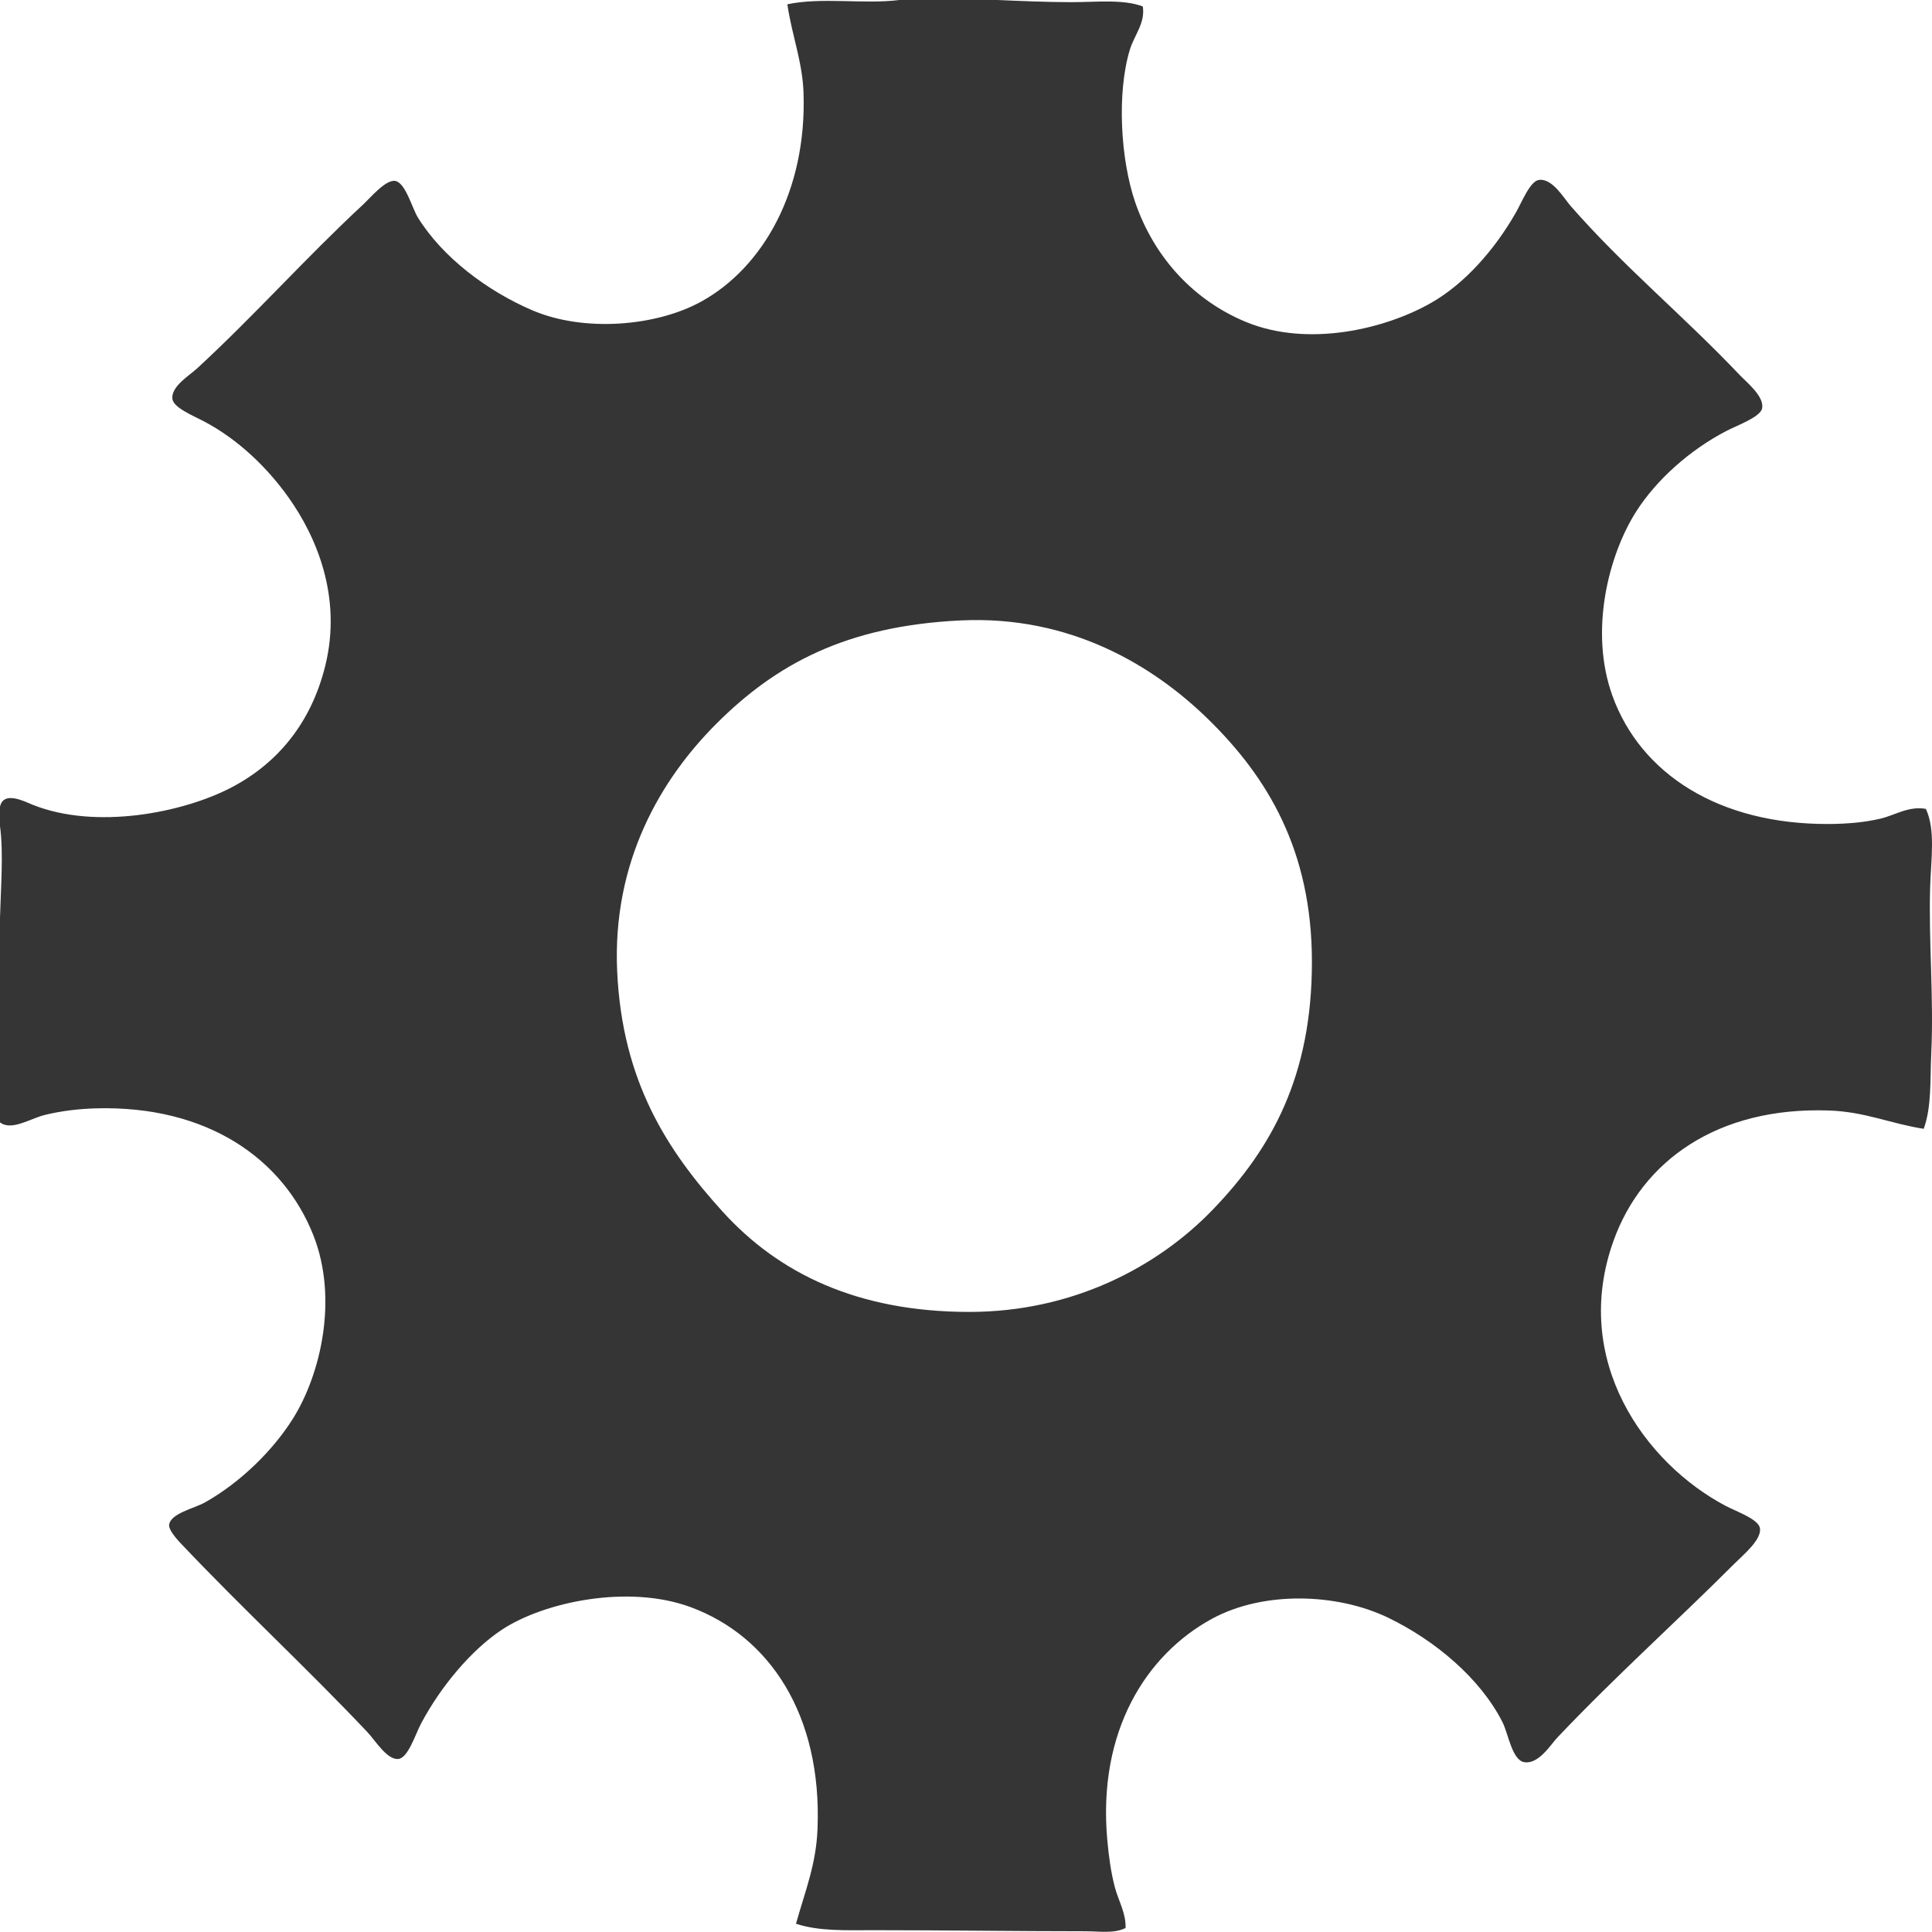
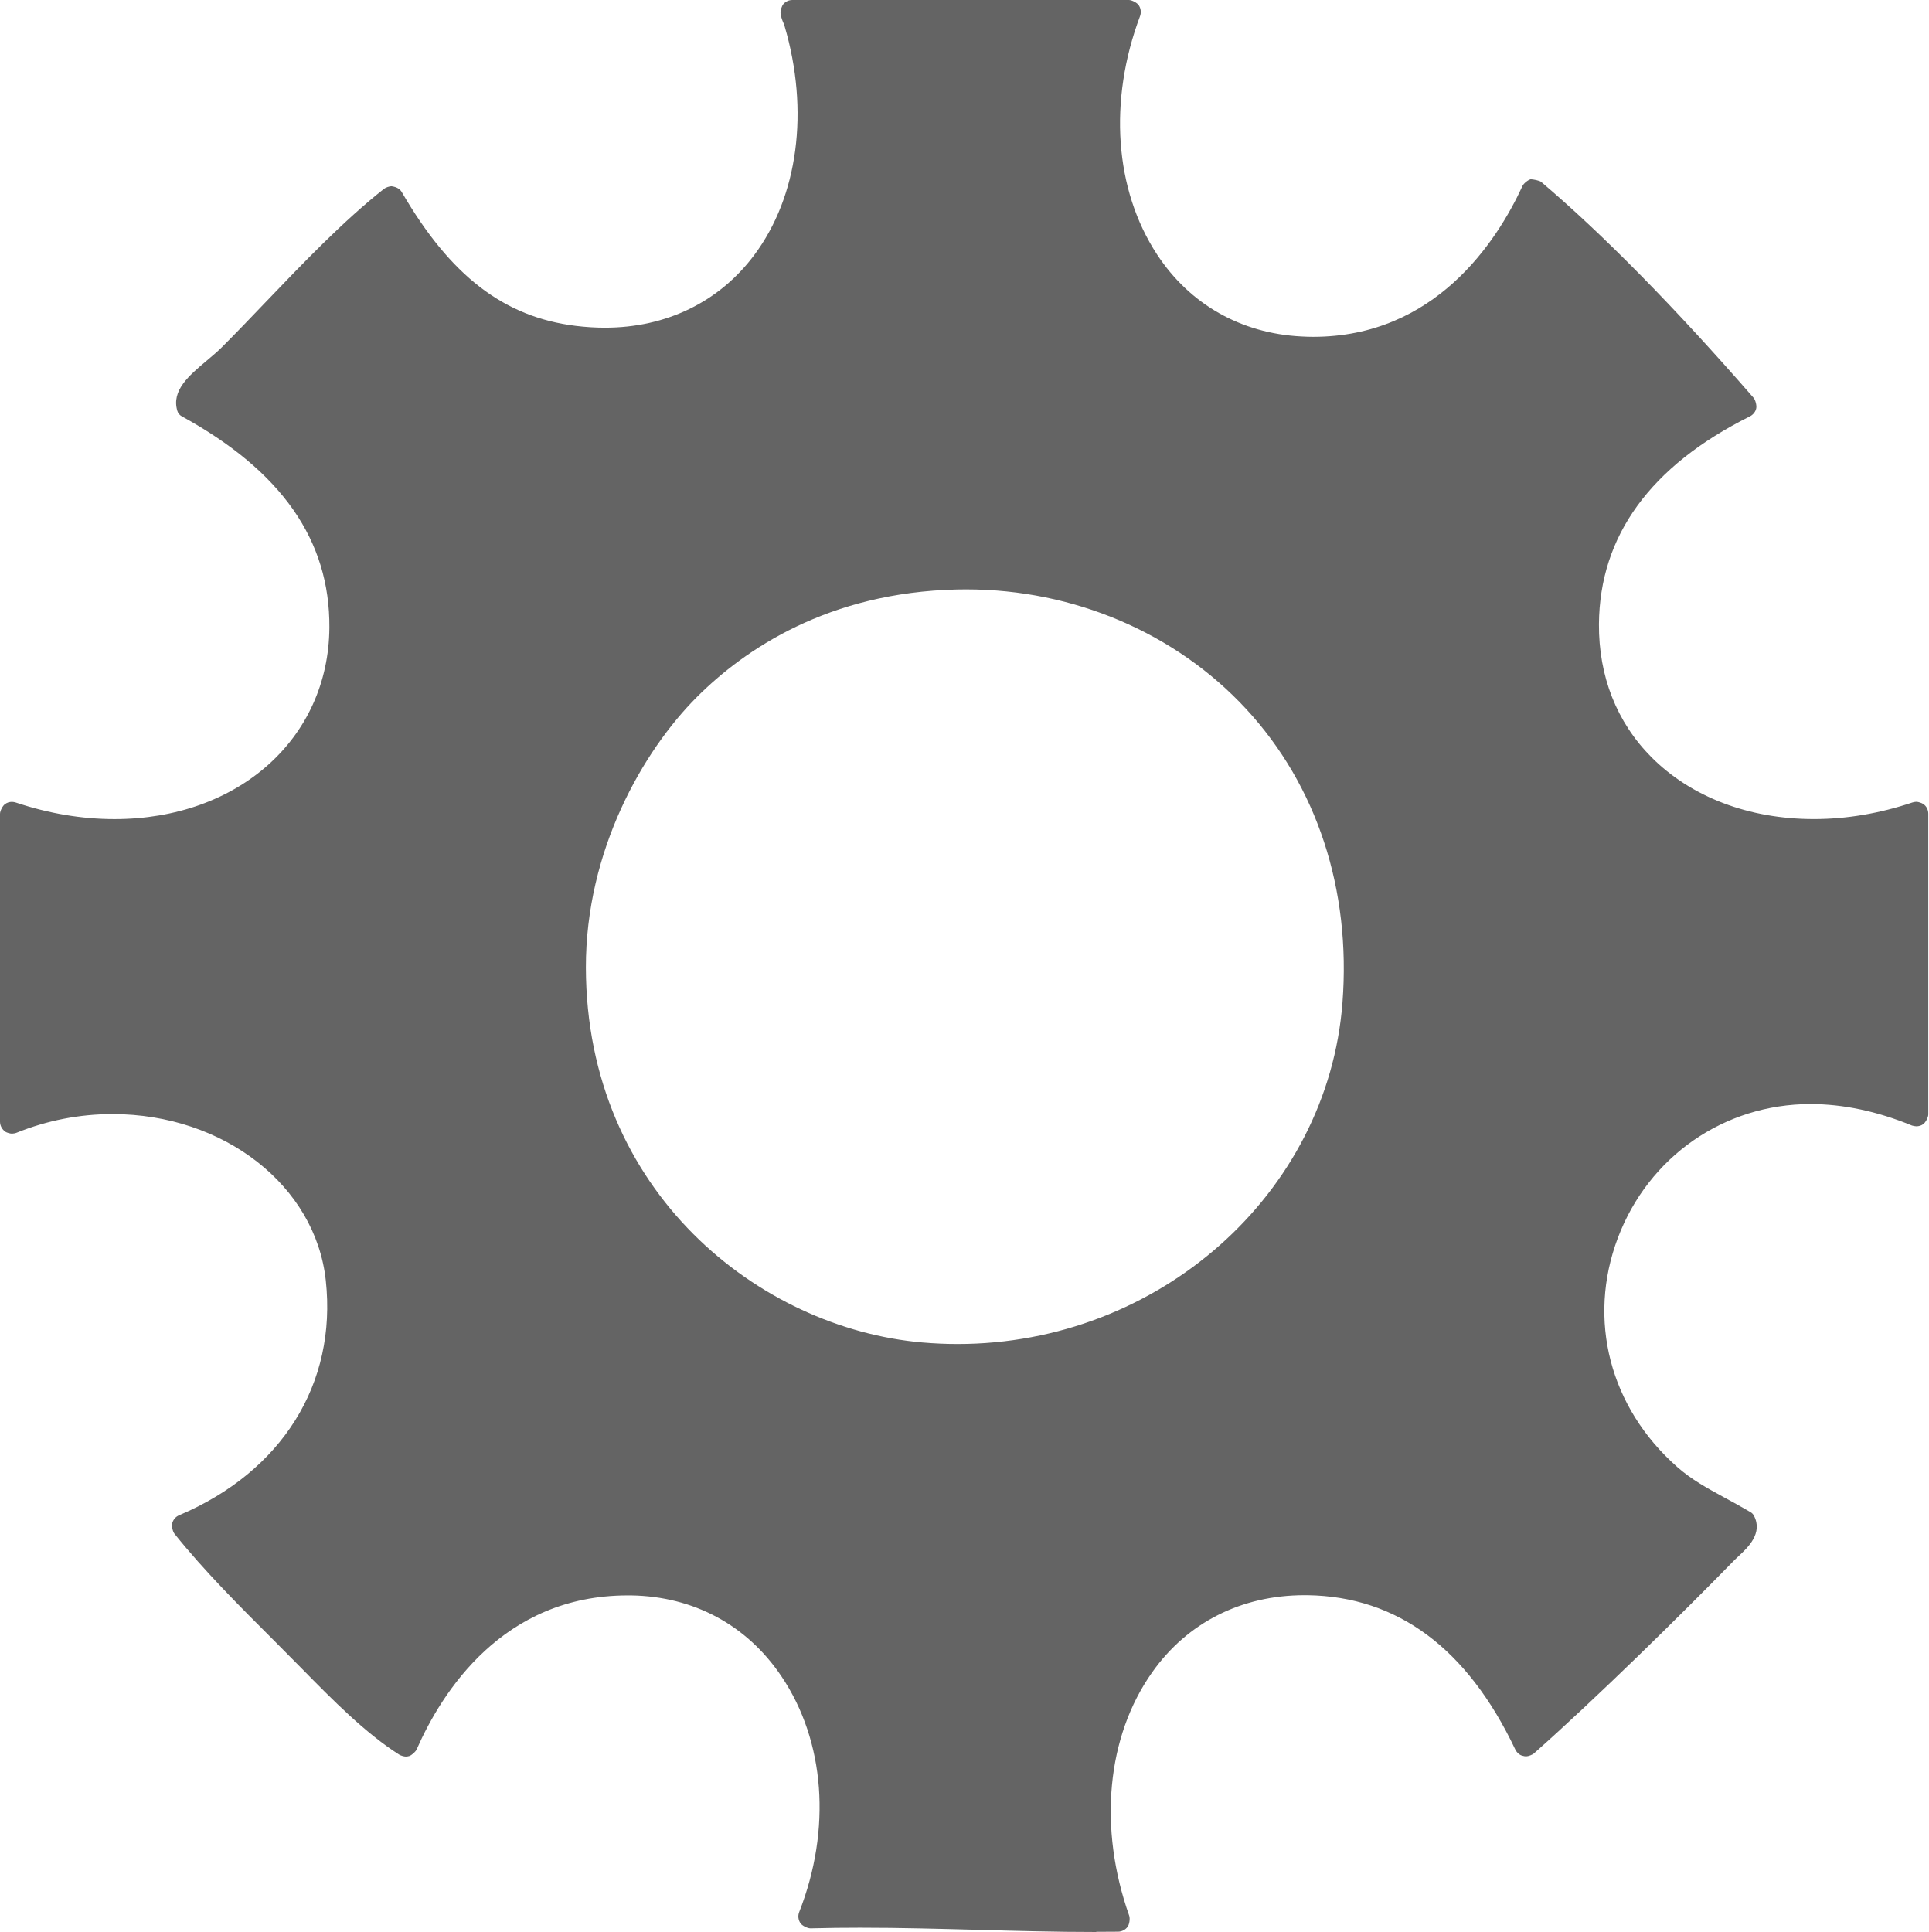
- <svg xmlns="http://www.w3.org/2000/svg" version="1.1" id="Layer_1_xA0_Image_1_" x="0px" y="0px" width="430.486px" height="430.445px" viewBox="0 0 430.486 430.445" enable-background="new 0 0 430.486 430.445" xml:space="preserve">
+ <svg xmlns="http://www.w3.org/2000/svg" version="1.1" id="Layer_1" x="0px" y="0px" width="64.638px" height="64.764px" viewBox="0 0 64.638 64.764" enable-background="new 0 0 64.638 64.764" xml:space="preserve">
  <g>
    <g>
-       <path fill-rule="evenodd" clip-rule="evenodd" fill="#353535" d="M200.4,0c7.28,0,14.56,0,21.84,0    c5.062,0.214,10.912,0.48,16.56,0.48c5.577,0,11.51-0.695,15.84,0.96c0.575,3.698-1.907,6.417-2.88,9.6    c-2.937,9.617-2.101,24.504,1.2,34.08c4.317,12.524,13.314,21.956,24.72,26.64c13.867,5.695,31.084,1.532,41.28-4.32    c7.431-4.264,13.981-11.699,18.72-19.92c1.46-2.533,3.242-7.208,5.28-7.44c2.983-0.341,5.523,4.113,6.96,5.76    c11.837,13.569,25.024,24.347,37.68,37.68c1.639,1.726,5.506,4.769,5.04,7.44c-0.338,1.941-5.499,3.786-7.92,5.04    c-8.239,4.268-15.669,10.947-20.16,18c-6.111,9.598-10.508,26.566-5.279,41.04c6.278,17.38,23.725,28.692,48.239,28.56    c4.16-0.022,7.938-0.359,11.521-1.2c3.185-0.748,6.28-2.866,10.08-2.16c2.172,4.637,1.151,11.166,0.96,17.28    c-0.381,12.145,0.832,24.669,0.24,37.2c-0.278,5.893,0.115,11.862-1.681,16.801c-7.451-1.162-13.036-3.801-21.12-4.08    c-24.799-0.857-41.598,11.196-48,29.04c-9.559,26.642,7.03,49.57,24.961,59.04c2.496,1.318,7.407,2.995,7.68,5.039    c0.34,2.549-3.741,5.901-5.521,7.681c-13.385,13.384-26.447,25.022-39.6,38.88c-1.508,1.589-4.219,6.096-7.44,5.52    c-2.682-0.479-3.55-6.409-4.8-8.88c-4.989-9.865-15.127-18.287-25.439-23.279c-11.388-5.514-27.836-6.056-39.36,0.239    c-14.619,7.986-25.447,25.004-23.28,49.2c0.34,3.796,0.812,7.258,1.681,10.561c0.779,2.963,2.505,5.773,2.399,9.119    c-2.646,1.289-5.863,0.721-8.88,0.721c-15.317,0-31.281-0.24-47.04-0.24c-6.18,0-12.365,0.286-17.52-1.44    c2.041-7.291,4.482-13.162,4.8-21.119c1.018-25.459-10.712-42.96-28.32-49.44c-13.875-5.106-32.643-1.139-42,5.04    c-6.734,4.447-13.597,12.58-18,20.88c-1.323,2.495-2.893,7.65-5.04,7.92c-2.528,0.317-5.144-4.079-6.96-6    c-13.815-14.613-27.714-27.383-41.76-42.24c-0.9-0.951-2.474-2.851-2.4-3.84c0.194-2.604,5.546-3.714,7.92-5.04    c7.918-4.421,15.238-11.625,19.68-18.72c6.19-9.886,10.104-26.714,4.56-40.8c-6.723-17.081-23.66-29.011-48.48-28.32    c-3.645,0.102-7.449,0.524-11.28,1.44c-3.274,0.782-7.515,3.676-10.08,1.68c0-15.2,0-30.4,0-45.6c0.17-6.486,0.811-14.46,0-20.4    c0-1.44,0-2.88,0-4.32c0.763-3.617,5.373-1.218,7.2-0.479c14.107,5.7,33.641,1.8,44.4-3.84    c10.369-5.435,17.771-14.491,20.88-27.12c3.805-15.457-2.085-28.881-8.16-37.44c-4.611-6.498-11.106-12.923-18.96-17.04    c-2.458-1.289-6.806-3.049-6.96-5.04c-0.214-2.765,3.798-5.131,5.52-6.72C57.053,69.96,67.799,57.753,80.88,45.6    c1.633-1.517,5.074-5.664,7.2-5.28c2.292,0.414,3.749,6.077,5.04,8.16c5.528,8.917,15.486,16.364,25.44,20.64    c11.568,4.969,27.662,3.601,37.68-1.92c13.846-7.63,23.552-24.798,22.8-46.56c-0.239-6.92-2.575-12.662-3.6-19.68    C182.943-0.672,192.582,0.987,200.4,0z M159.6,161.28c-12.197,12.197-23.226,30.568-22.08,55.201    c1.139,24.492,11.13,39.877,23.52,53.52c12.337,13.585,29.81,22.32,54.96,22.32c22.93-0.001,41.859-9.947,54.24-22.8    c13.043-13.542,22.08-29.655,22.08-55.2c-0.001-25.022-10.068-41.286-23.04-54c-12.312-12.066-30.84-23.24-55.2-22.08    C188.517,139.457,172.858,148.021,159.6,161.28z" />
+       <path fill="#646464" d="M36.746,64.764c-1.347,0-2.654-0.036-3.963-0.072c-1.308-0.035-2.609-0.071-3.948-0.071    c-0.548,0-1.103,0.006-1.664,0.021c-0.001,0-0.003,0-0.004,0c-0.101,0-0.274-0.087-0.331-0.166    c-0.08-0.114-0.096-0.254-0.047-0.379c1.088-2.773,0.868-5.727-0.59-7.896c-1.156-1.724-2.947-2.688-5.043-2.72H21.04    c-4.182,0-6.227,3.234-7.074,5.162c-0.035,0.079-0.164,0.194-0.246,0.222c-0.041,0.012-0.08,0.018-0.12,0.018    c-0.059,0-0.171-0.033-0.22-0.065c-1.14-0.727-2.222-1.825-3.269-2.89l-0.918-0.926c-1.152-1.15-2.347-2.342-3.345-3.589    c-0.058-0.072-0.099-0.255-0.077-0.346c0.033-0.127,0.121-0.228,0.236-0.274c3.449-1.465,5.288-4.407,4.914-7.867    c-0.342-3.181-3.417-5.58-7.15-5.58c-1.104,0-2.188,0.211-3.222,0.628c-0.036,0.015-0.111,0.028-0.15,0.028    c-0.057,0-0.168-0.032-0.216-0.062C0.065,37.856,0,37.732,0,37.6V27.28c0-0.097,0.088-0.269,0.167-0.324    C0.234,26.906,0.315,26.88,0.4,26.88c0.032,0,0.097,0.01,0.126,0.021c1.103,0.369,2.216,0.557,3.311,0.557    c4.148,0,7.178-2.7,7.204-6.419c0.02-2.932-1.601-5.249-4.952-7.086c-0.069-0.038-0.121-0.103-0.144-0.178    c-0.207-0.685,0.395-1.189,0.976-1.678c0.195-0.164,0.371-0.312,0.518-0.459c0.471-0.47,0.955-0.976,1.451-1.495    c1.289-1.346,2.619-2.736,3.984-3.815c0.053-0.042,0.181-0.086,0.248-0.086c0.187,0.027,0.286,0.098,0.345,0.196    c1.628,2.807,3.424,4.189,5.824,4.485c0.338,0.042,0.667,0.062,0.986,0.062c2.054,0,3.83-0.863,5.003-2.433    c1.475-1.97,1.854-4.841,1.019-7.679c-0.012-0.047-0.026-0.076-0.039-0.105c-0.034-0.079-0.078-0.182-0.095-0.315    C26.152,0.366,26.203,0.2,26.26,0.135C26.336,0.049,26.446,0,26.56,0h11.28c0.099,0,0.271,0.091,0.329,0.172    c0.075,0.111,0.091,0.248,0.045,0.37c-1.064,2.832-0.853,5.818,0.57,7.987c1.096,1.671,2.812,2.647,4.836,2.75    c0.135,0.008,0.269,0.012,0.398,0.012c4.073,0,6.146-3.169,7.018-5.06c0.039-0.084,0.185-0.202,0.274-0.222    c0.074,0,0.297,0.041,0.353,0.09c2.065,1.752,4.463,4.188,7.118,7.238c0.062,0.072,0.108,0.254,0.089,0.348    c-0.021,0.112-0.103,0.217-0.212,0.272c-3.338,1.664-5.039,4.007-5.061,6.964c-0.011,1.748,0.596,3.289,1.754,4.456    c1.333,1.341,3.27,2.08,5.451,2.08c1.094,0,2.206-0.188,3.308-0.558c0.031-0.011,0.097-0.021,0.128-0.021    c0.063,0,0.184,0.039,0.234,0.076c0.104,0.071,0.165,0.193,0.165,0.323v10.08c0,0.101-0.093,0.275-0.176,0.331    c-0.062,0.044-0.142,0.068-0.225,0.068c-0.036,0-0.11-0.014-0.146-0.026c-1.163-0.479-2.307-0.72-3.403-0.72    c-2.893,0-5.427,1.761-6.456,4.486c-1.034,2.744-0.271,5.687,1.99,7.68c0.479,0.422,0.989,0.701,1.581,1.024    c0.289,0.156,0.574,0.312,0.878,0.491c0.047,0.027,0.085,0.067,0.11,0.115c0.317,0.589-0.213,1.08-0.497,1.344l-0.14,0.133    c-1.854,1.896-4.604,4.604-6.732,6.492c-0.055,0.05-0.192,0.101-0.266,0.101c-0.032,0-0.084-0.007-0.114-0.019    c-0.085-0.013-0.191-0.095-0.247-0.208c-1.607-3.391-3.95-5.131-6.963-5.175h-0.108c-2.112,0-3.924,0.918-5.101,2.583    c-1.527,2.16-1.814,5.212-0.77,8.164c0.032,0.092,0.006,0.284-0.051,0.364c-0.074,0.104-0.196,0.169-0.326,0.169l-0.732,0.004    C36.747,64.764,36.747,64.764,36.746,64.764z M32.086,19.76c-4.328,0.097-7.132,2.013-8.724,3.603    c-1.805,1.807-3.73,5.139-3.723,9.077c0.017,7.522,5.821,12.087,11.274,12.562c0.396,0.034,0.793,0.052,1.185,0.052    c6.741,0,12.408-5.027,12.902-11.445c0.291-3.782-0.856-7.279-3.232-9.846c-2.355-2.545-5.772-4.005-9.376-4.006L32.086,19.76z" />
    </g>
  </g>
</svg>
